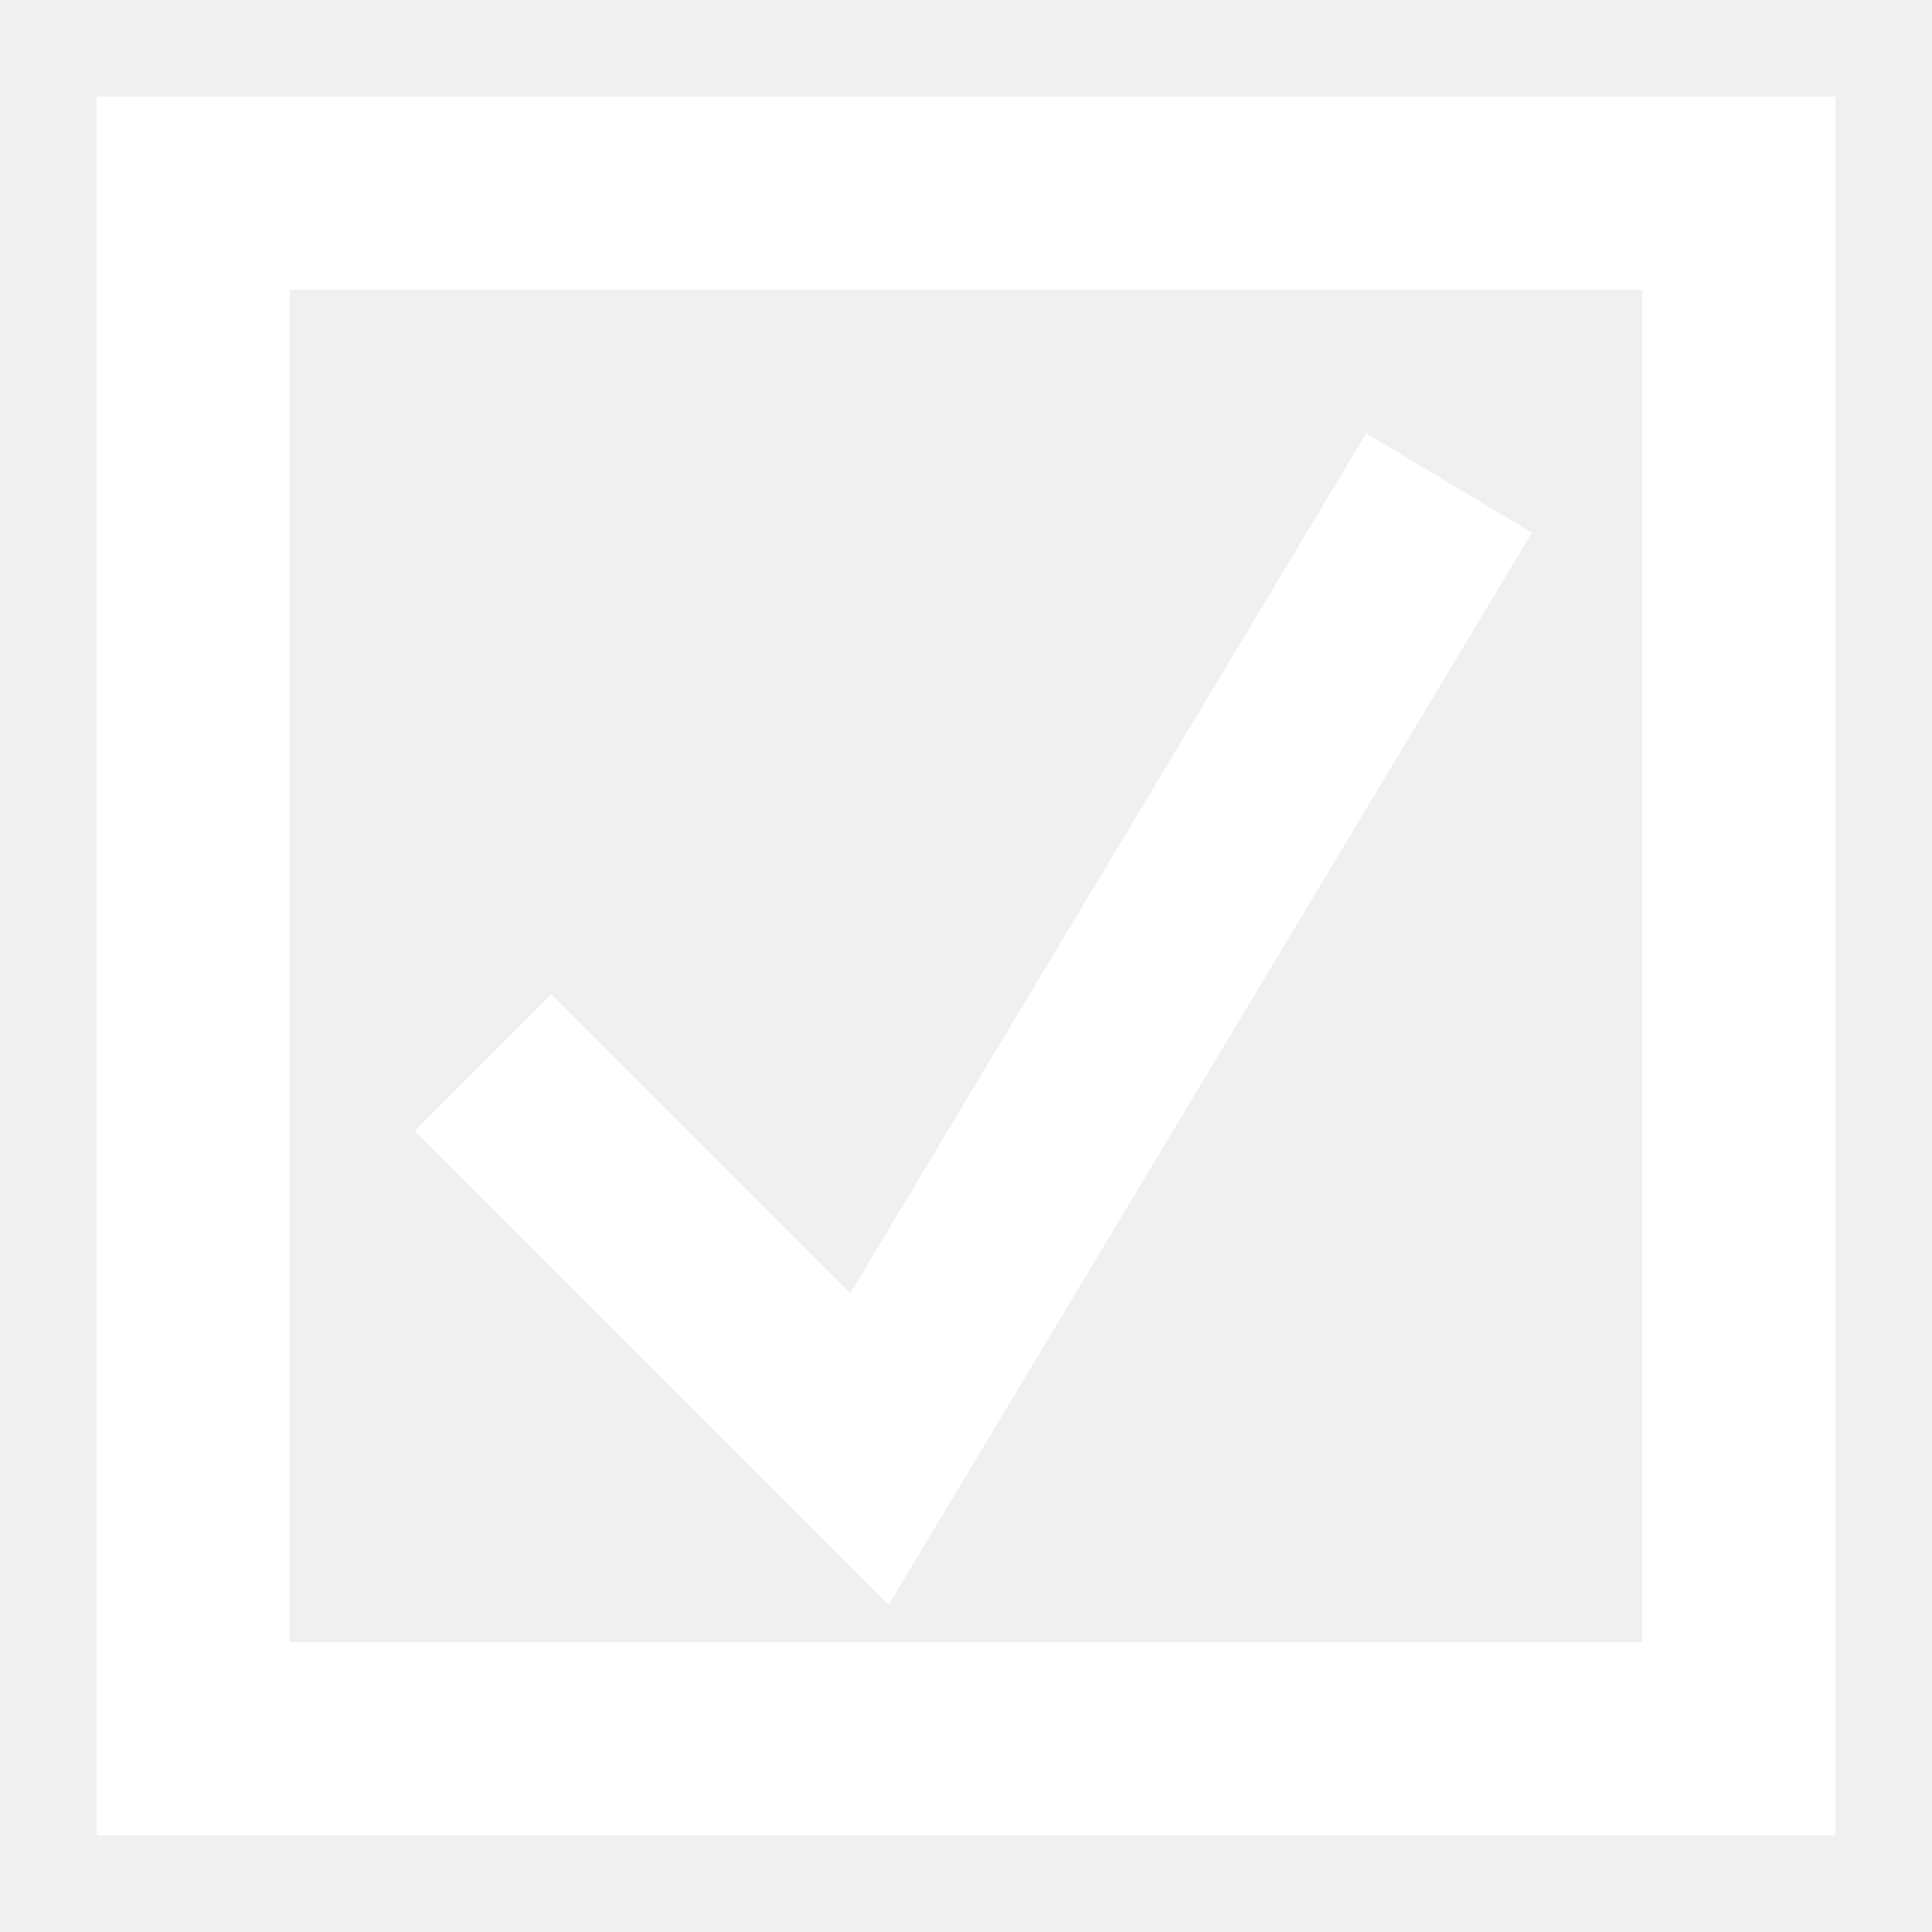
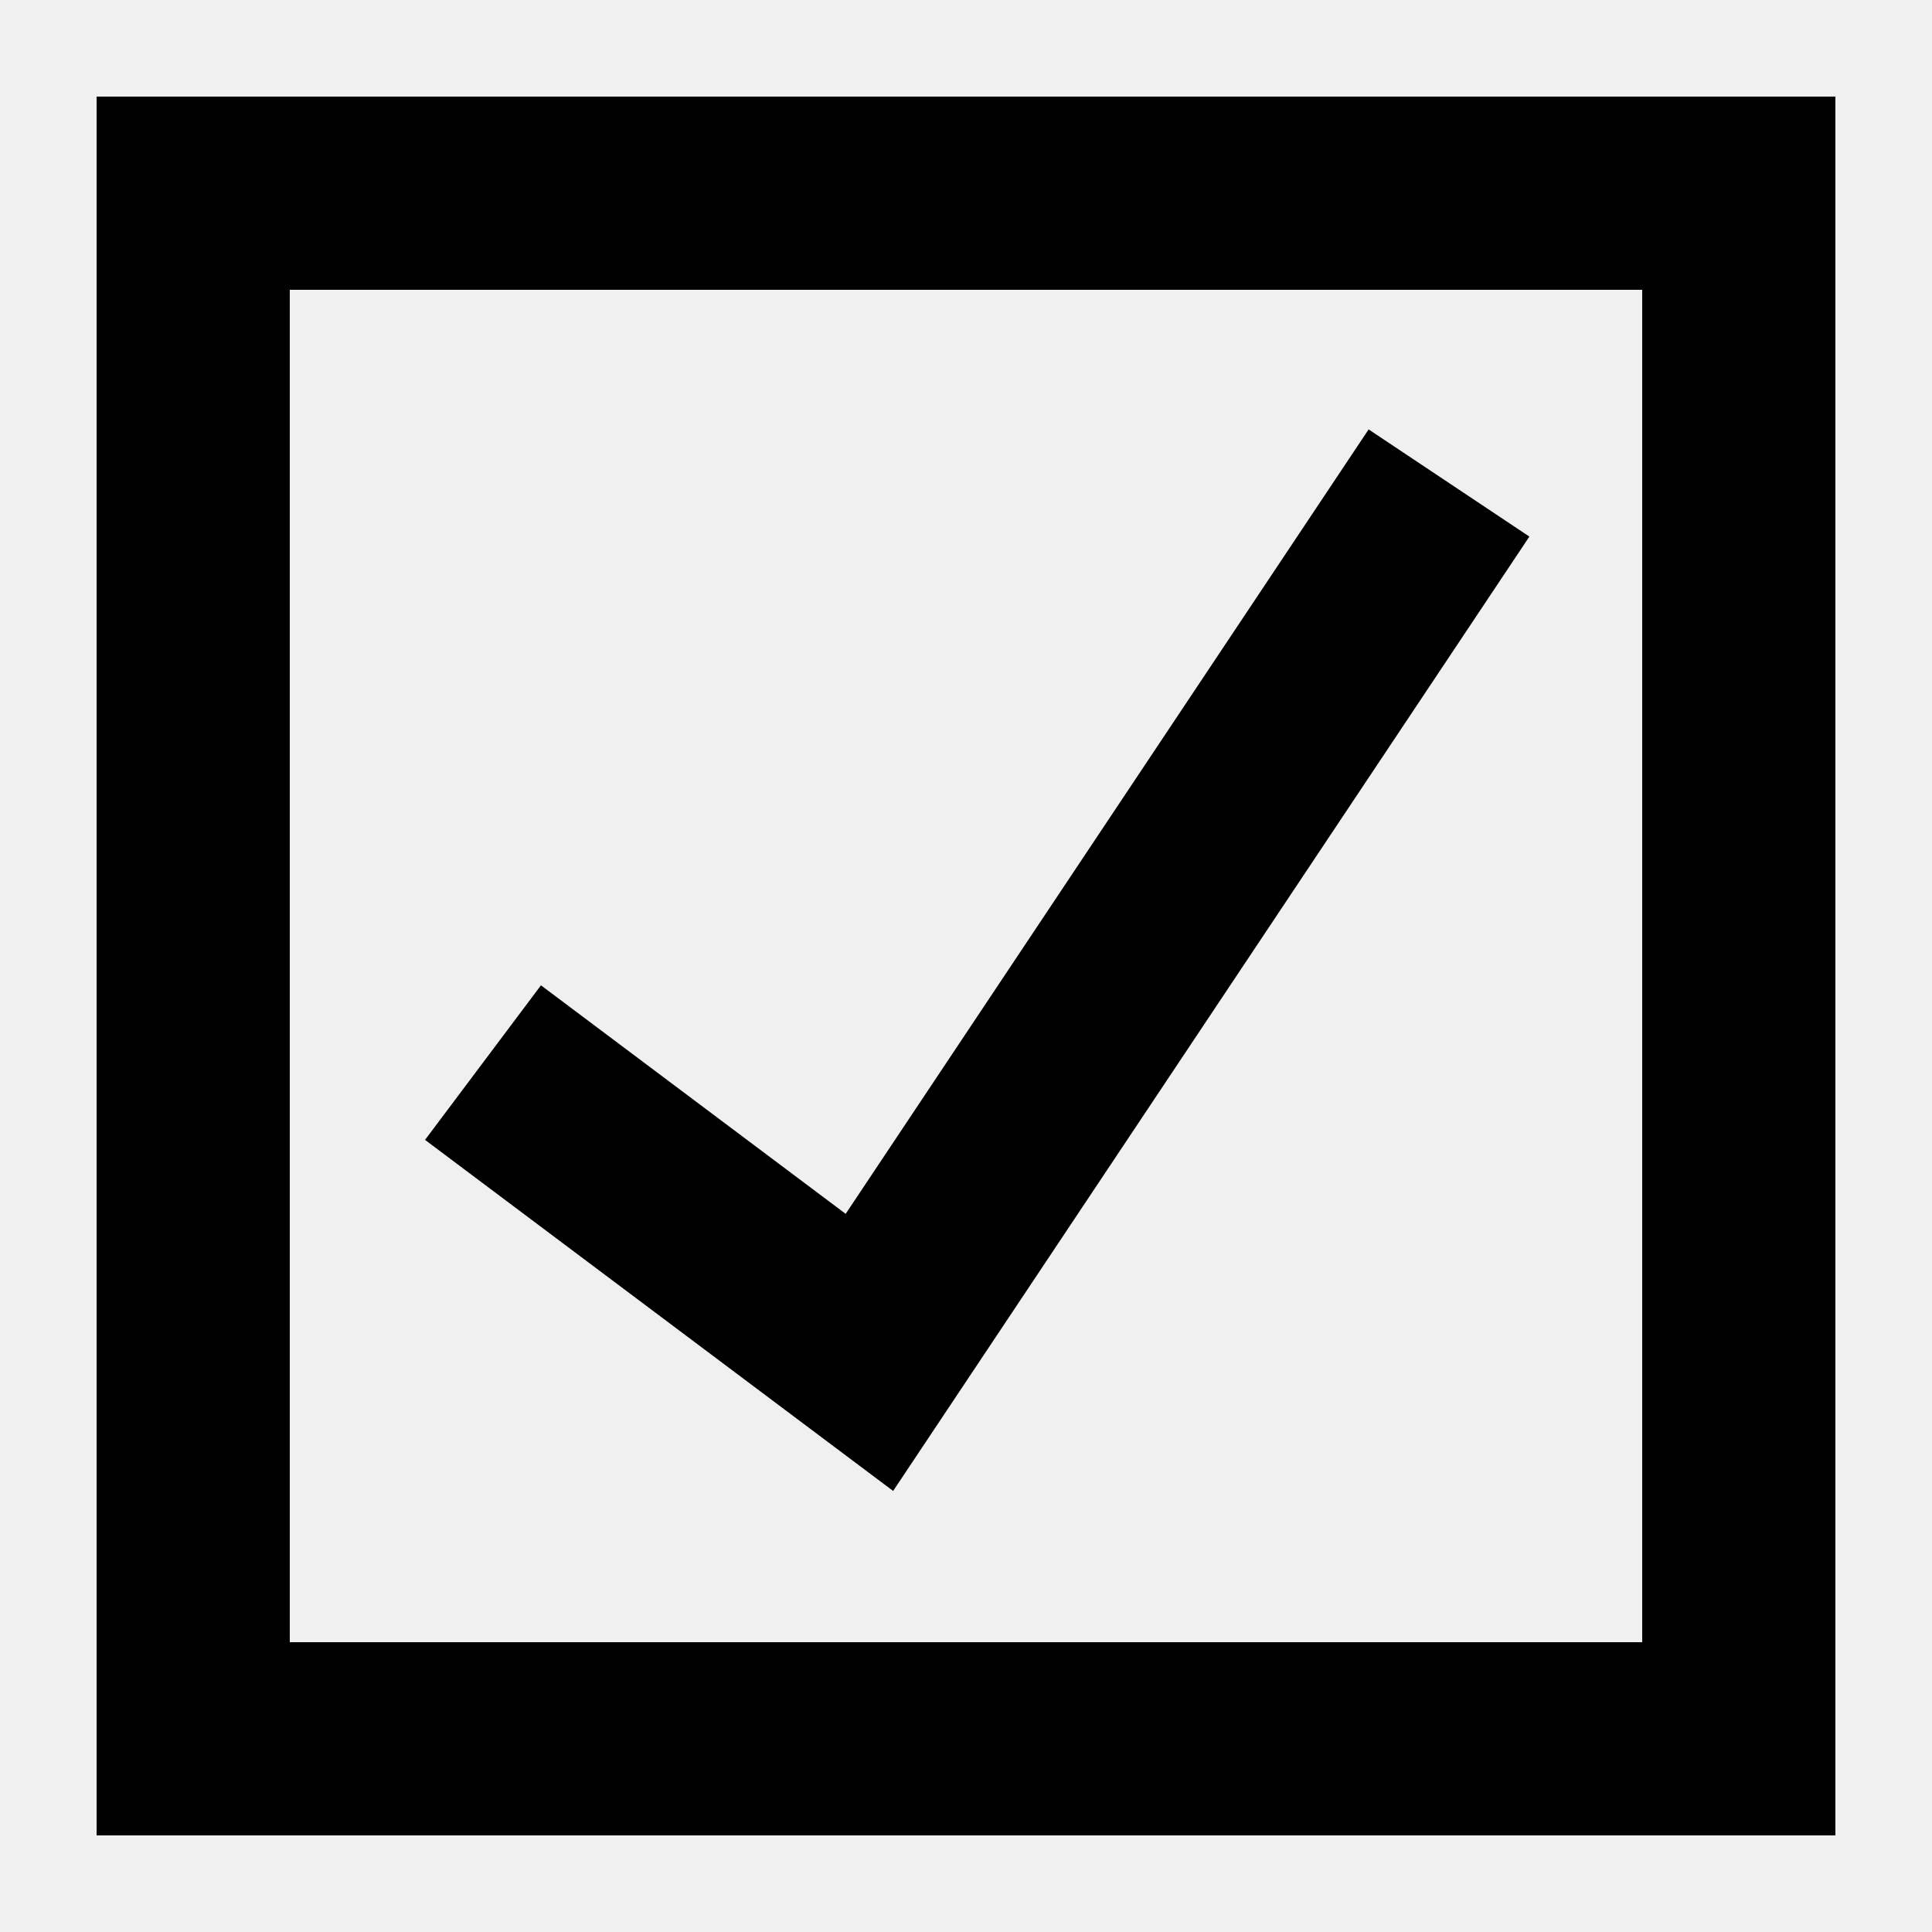
<svg xmlns="http://www.w3.org/2000/svg" width="200" height="200" viewBox="0 0 200 200" id="svg2" version="1.1">
  <defs id="defs4" />
  <g id="layer1" transform="translate(0,-852.3622)">
-     <rect style="fill:none;fill-opacity:1;stroke:#ffffff;stroke-width:20;stroke-linecap:butt;stroke-linejoin:miter;stroke-miterlimit:4;stroke-dasharray:none;stroke-opacity:1" id="rect4138" width="160" height="160" x="20" y="872.362" />
-     <path style="fill:none;fill-rule:evenodd;stroke:#ffffff;stroke-width:20;stroke-linecap:butt;stroke-linejoin:miter;stroke-miterlimit:4;stroke-dasharray:none;stroke-opacity:1" d="m 50,962.362 40,40 60,-100" id="path4140" />
+     <rect style="fill:none;fill-opacity:1;stroke:#000000;stroke-width:20;stroke-linecap:butt;stroke-linejoin:miter;stroke-miterlimit:4;stroke-dasharray:none;stroke-opacity:1" id="rect4138" width="160" height="160" x="20" y="872.362" />
+     <path style="fill:none;fill-rule:evenodd;stroke:#000000;stroke-width:20;stroke-linecap:butt;stroke-linejoin:miter;stroke-miterlimit:4;stroke-dasharray:none;stroke-opacity:1" d="m 50,962.362 40,30 60,-90" id="path4140" />
  </g>
</svg>
